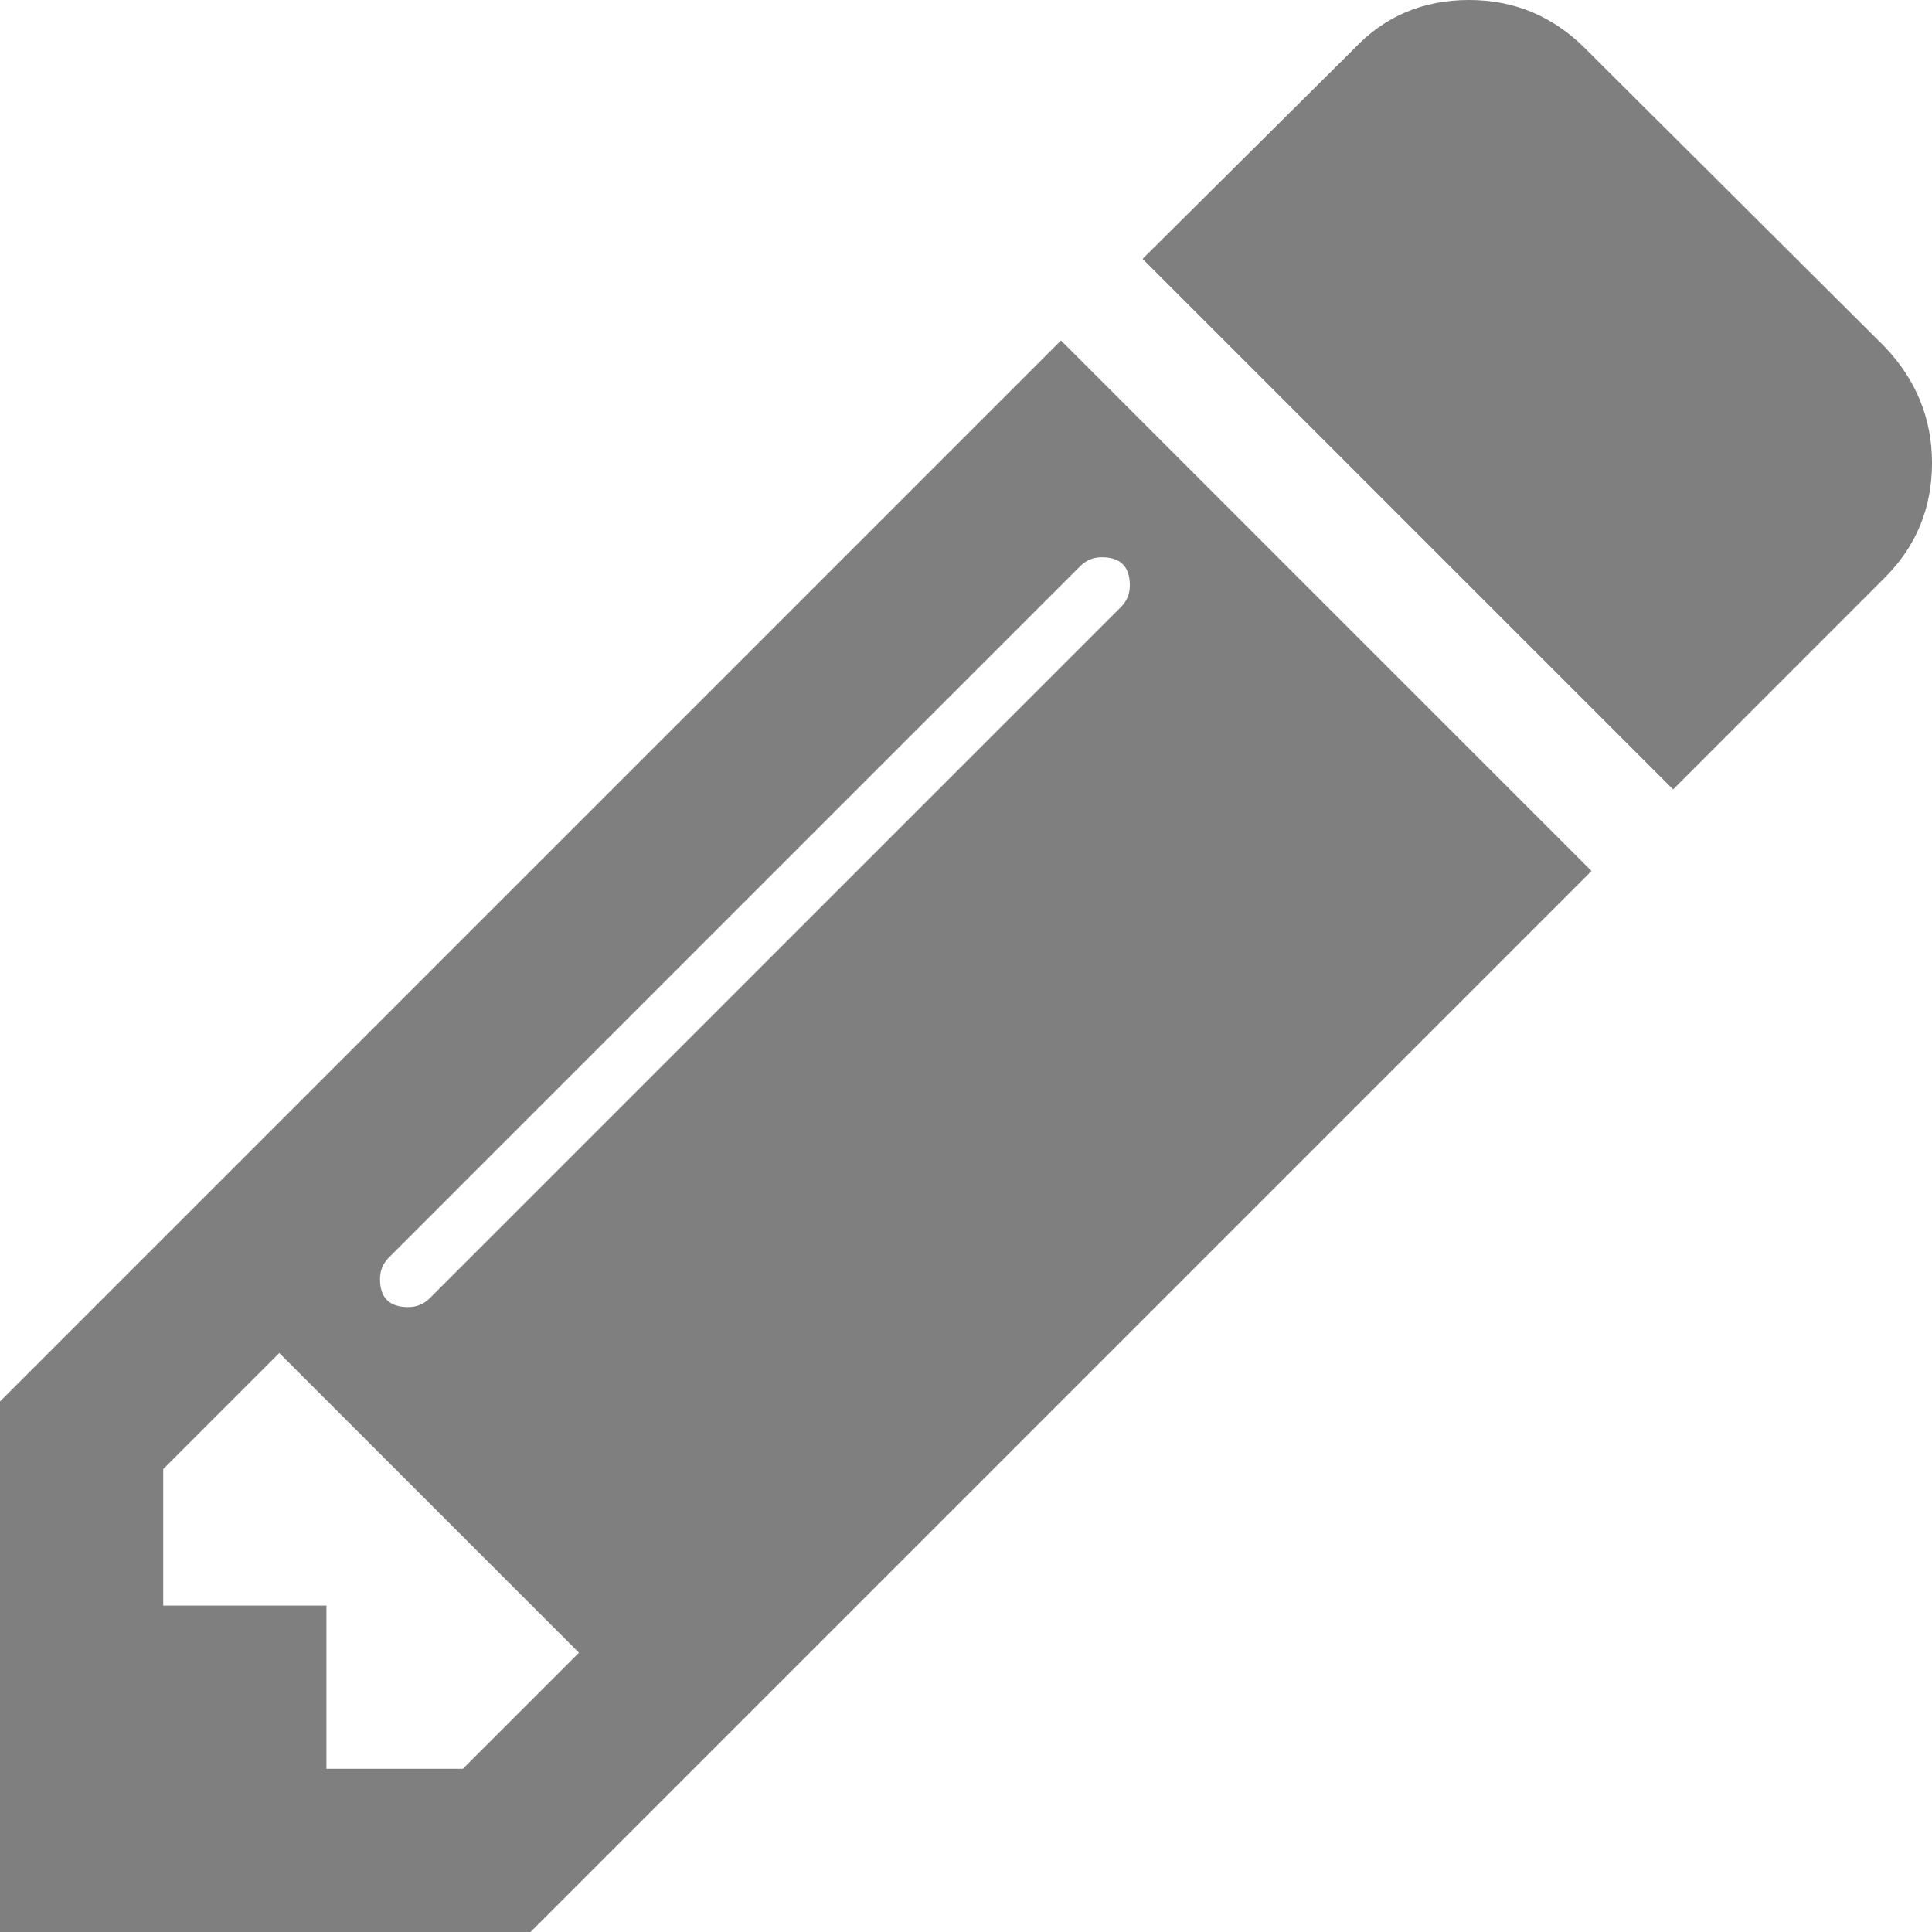
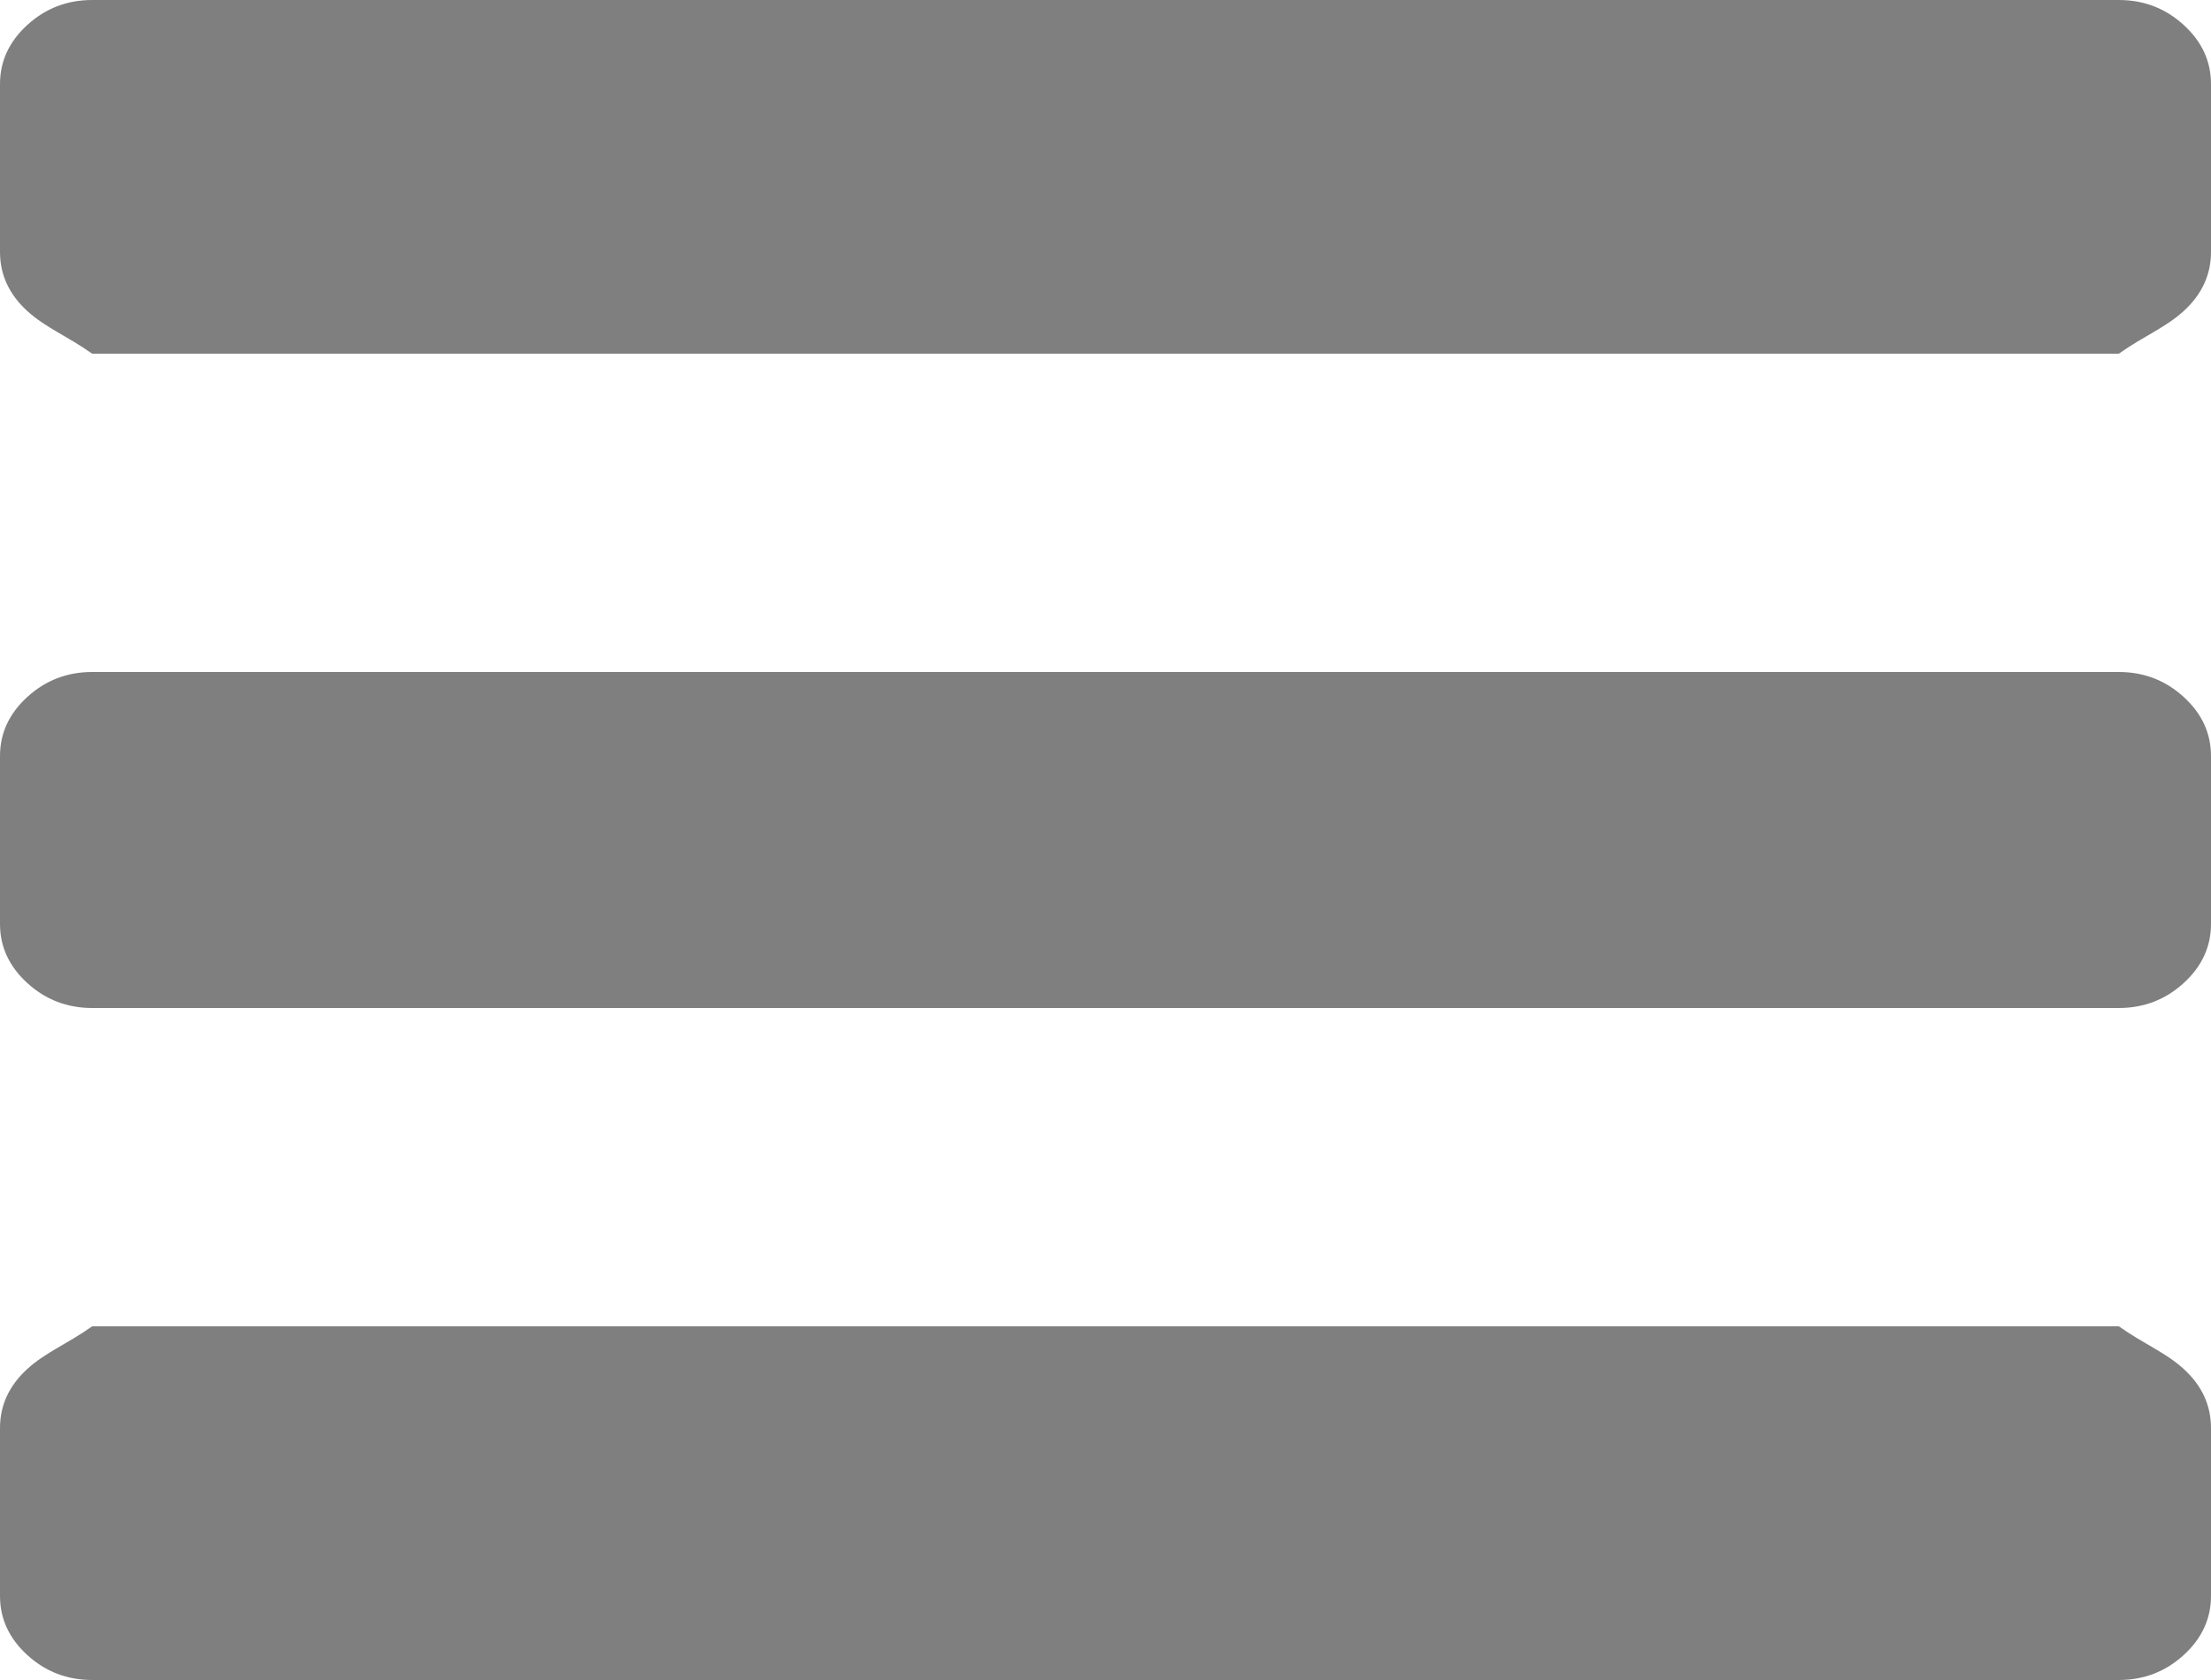
- <svg xmlns="http://www.w3.org/2000/svg" version="1.1" width="25px" height="25px">
-   <g transform="matrix(1 0 0 1 -12 -12 )">
-     <path d="M 4.224 22.888  L 5.99 22.888  L 7.492 21.386  L 3.614 17.508  L 2.112 19.01  L 2.112 20.776  L 4.224 20.776  L 4.224 22.888  Z M 14.505 7.855  C 14.582 7.778  14.62 7.684  14.62 7.574  C 14.62 7.332  14.499 7.211  14.257 7.211  C 14.147 7.211  14.054 7.25  13.977 7.327  L 5.033 16.271  C 4.956 16.348  4.917 16.441  4.917 16.551  C 4.917 16.793  5.039 16.914  5.281 16.914  C 5.391 16.914  5.484 16.876  5.561 16.799  L 14.505 7.855  Z M 0 18.135  L 13.729 4.406  L 20.594 11.271  L 6.865 25  L 0 25  L 0 18.135  Z M 24.389 4.488  C 24.796 4.917  25 5.418  25 5.99  C 25 6.573  24.796 7.068  24.389 7.475  L 21.65 10.215  L 14.785 3.35  L 17.525 0.627  C 17.921 0.209  18.416 0  19.01 0  C 19.593 0  20.094 0.209  20.512 0.627  L 24.389 4.488  Z " fill-rule="nonzero" fill="#7f7f7f" stroke="none" transform="matrix(1 0 0 1 12 12 )" />
+ <svg xmlns="http://www.w3.org/2000/svg" version="1.1" width="25px" height="19px">
+   <g transform="matrix(1 0 0 1 -62 -15 )">
+     <path d="M 24.691 15.482  C 24.897 15.67  25 15.893  25 16.15  L 25 18.05  C 25 18.307  24.897 18.53  24.691 18.718  C 24.485 18.906  24.24 19  23.958 19  L 1.042 19  C 0.76 19  0.515 18.906  0.309 18.718  C 0.103 18.53  0 18.307  0 18.05  L 0 16.15  C 0 15.893  0.103 15.67  0.309 15.482  C 0.515 15.294  0.76 15.2  1.042 15  L 23.958 15  C 24.24 15.2  24.485 15.294  24.691 15.482  Z M 24.691 7.882  C 24.897 8.07  25 8.293  25 8.55  L 25 10.45  C 25 10.707  24.897 10.93  24.691 11.118  C 24.485 11.306  24.24 11.4  23.958 11.4  L 1.042 11.4  C 0.76 11.4  0.515 11.306  0.309 11.118  C 0.103 10.93  0 10.707  0 10.45  L 0 8.55  C 0 8.293  0.103 8.07  0.309 7.882  C 0.515 7.694  0.76 7.6  1.042 7.6  L 23.958 7.6  C 24.24 7.6  24.485 7.694  24.691 7.882  Z M 24.691 0.282  C 24.897 0.47  25 0.693  25 0.95  L 25 2.85  C 25 3.107  24.897 3.33  24.691 3.518  C 24.485 3.706  24.24 3.8  23.958 4  L 1.042 4  C 0.76 3.8  0.515 3.706  0.309 3.518  C 0.103 3.33  0 3.107  0 2.85  L 0 0.95  C 0 0.693  0.103 0.47  0.309 0.282  C 0.515 0.094  0.76 0  1.042 0  L 23.958 0  C 24.24 0  24.485 0.094  24.691 0.282  Z " fill-rule="nonzero" fill="#7f7f7f" stroke="none" transform="matrix(1 0 0 1 62 15 )" />
  </g>
</svg>
